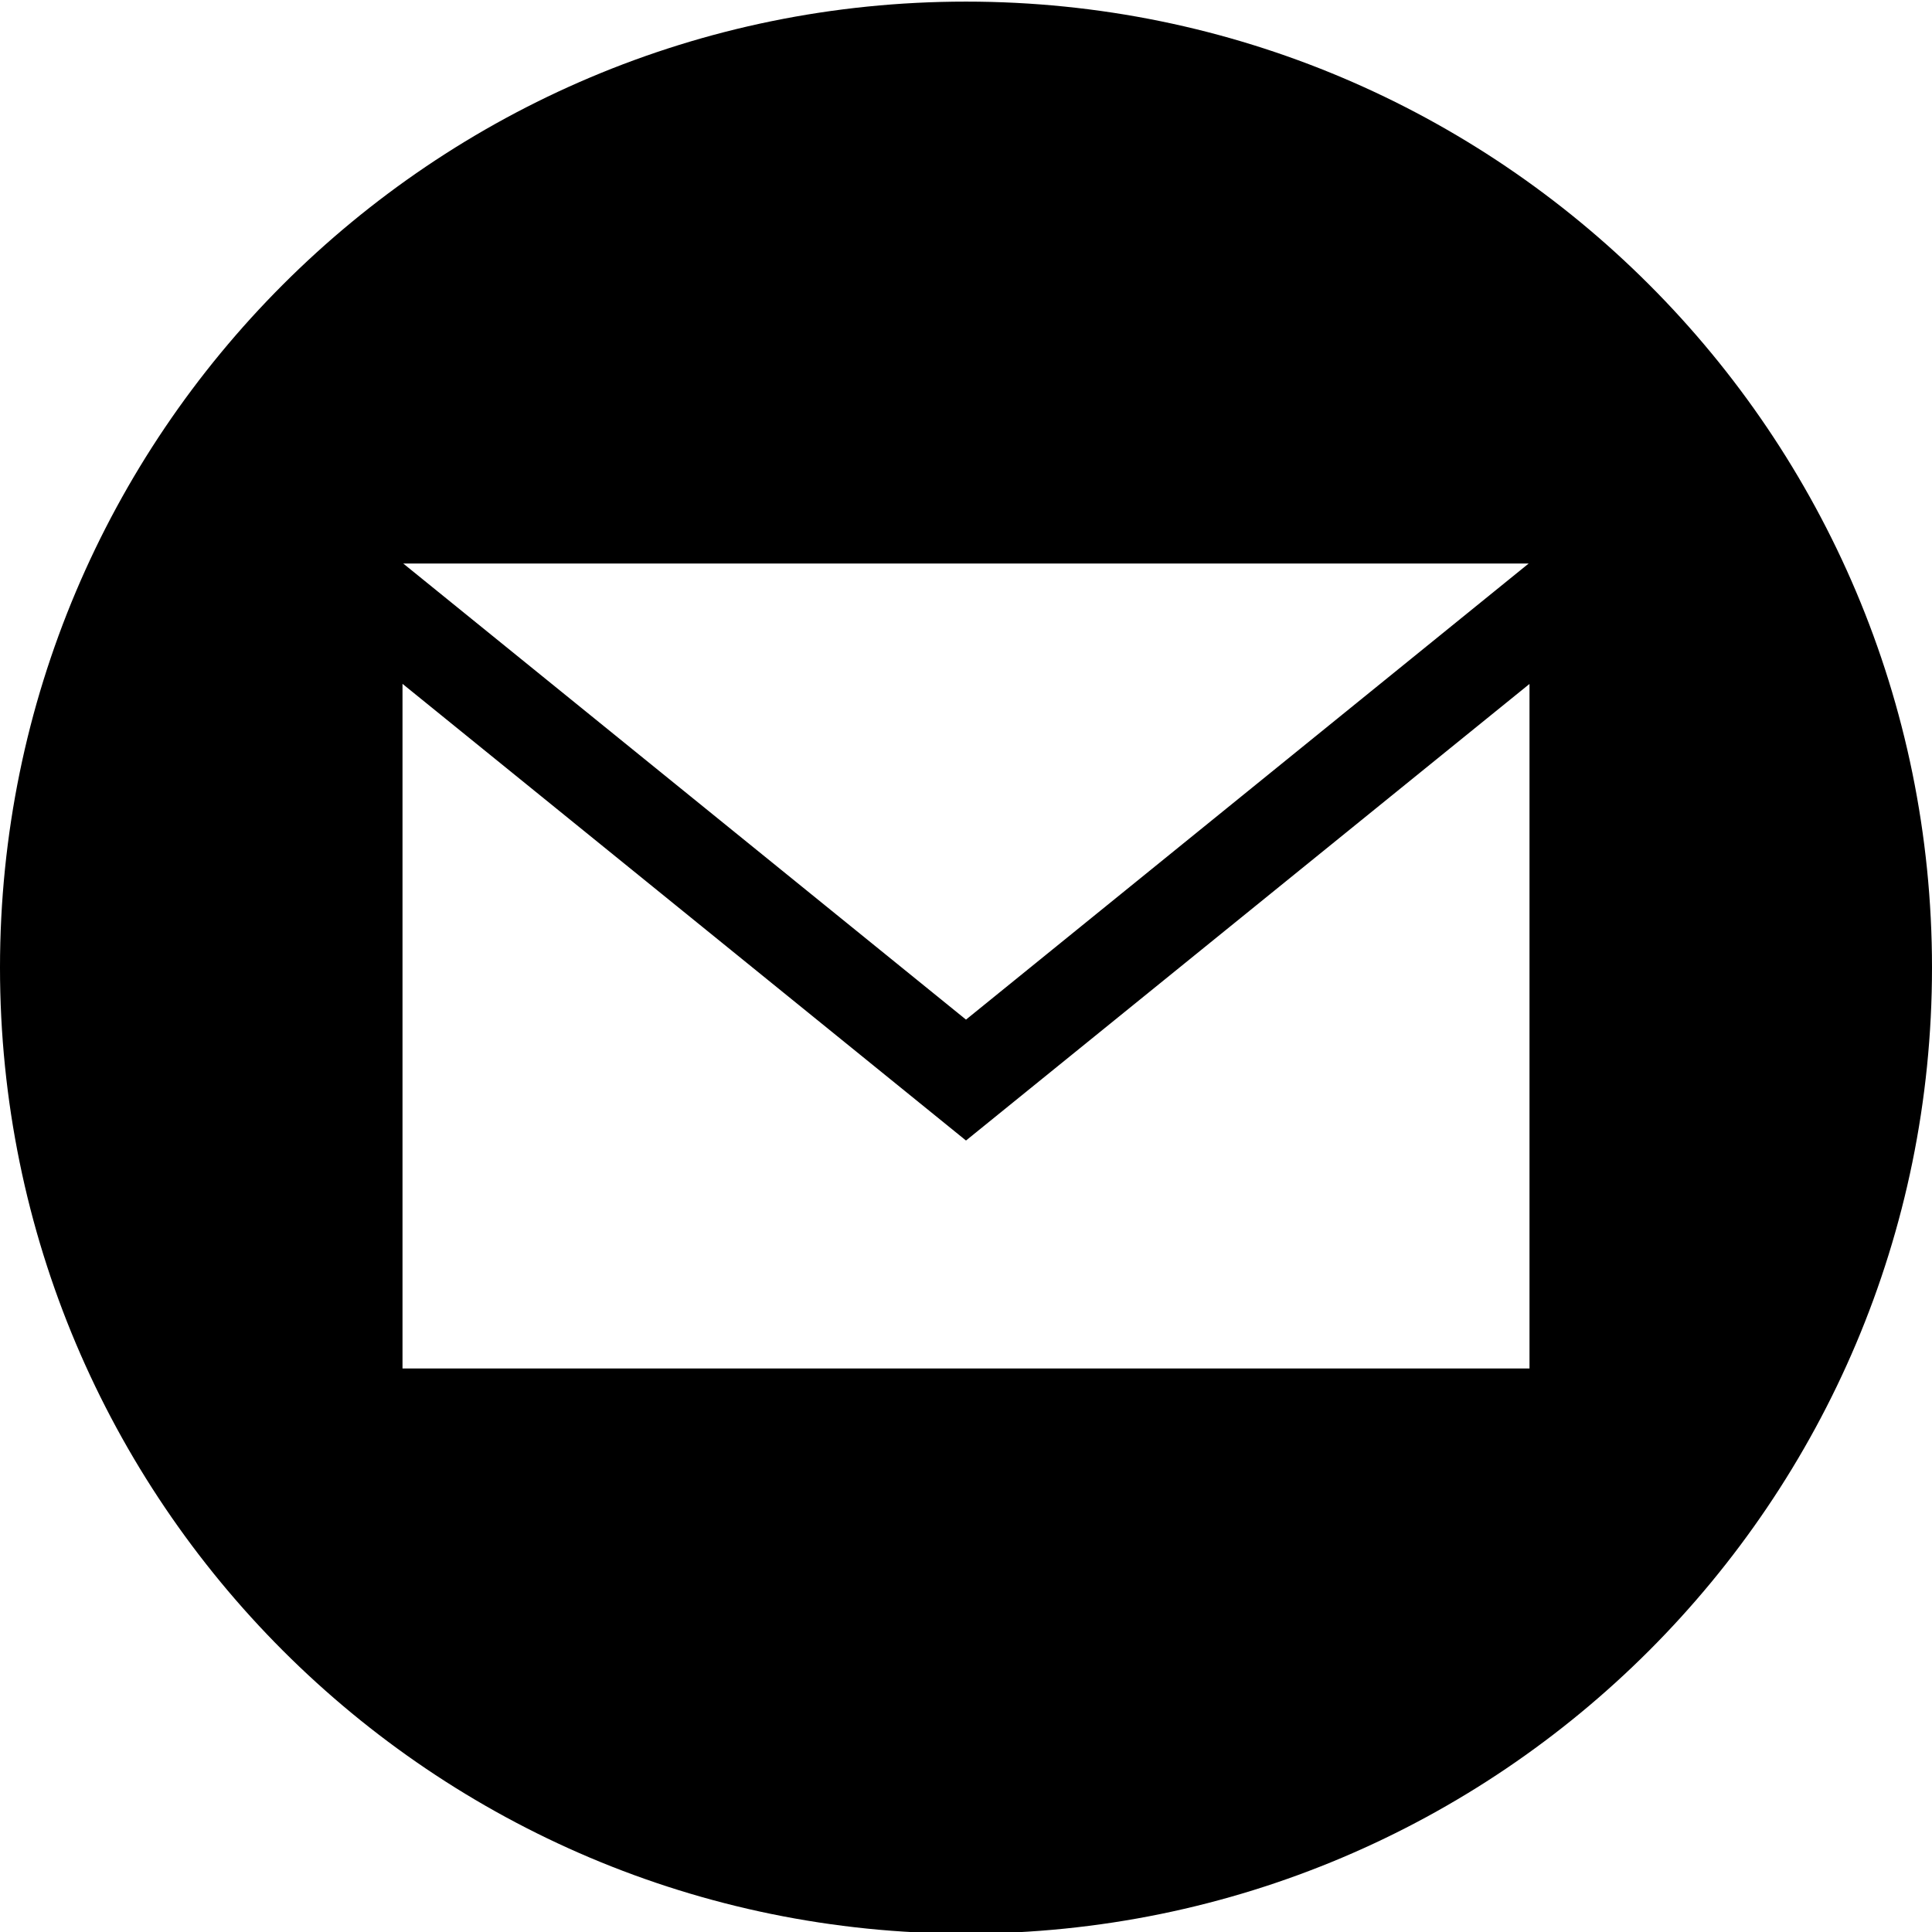
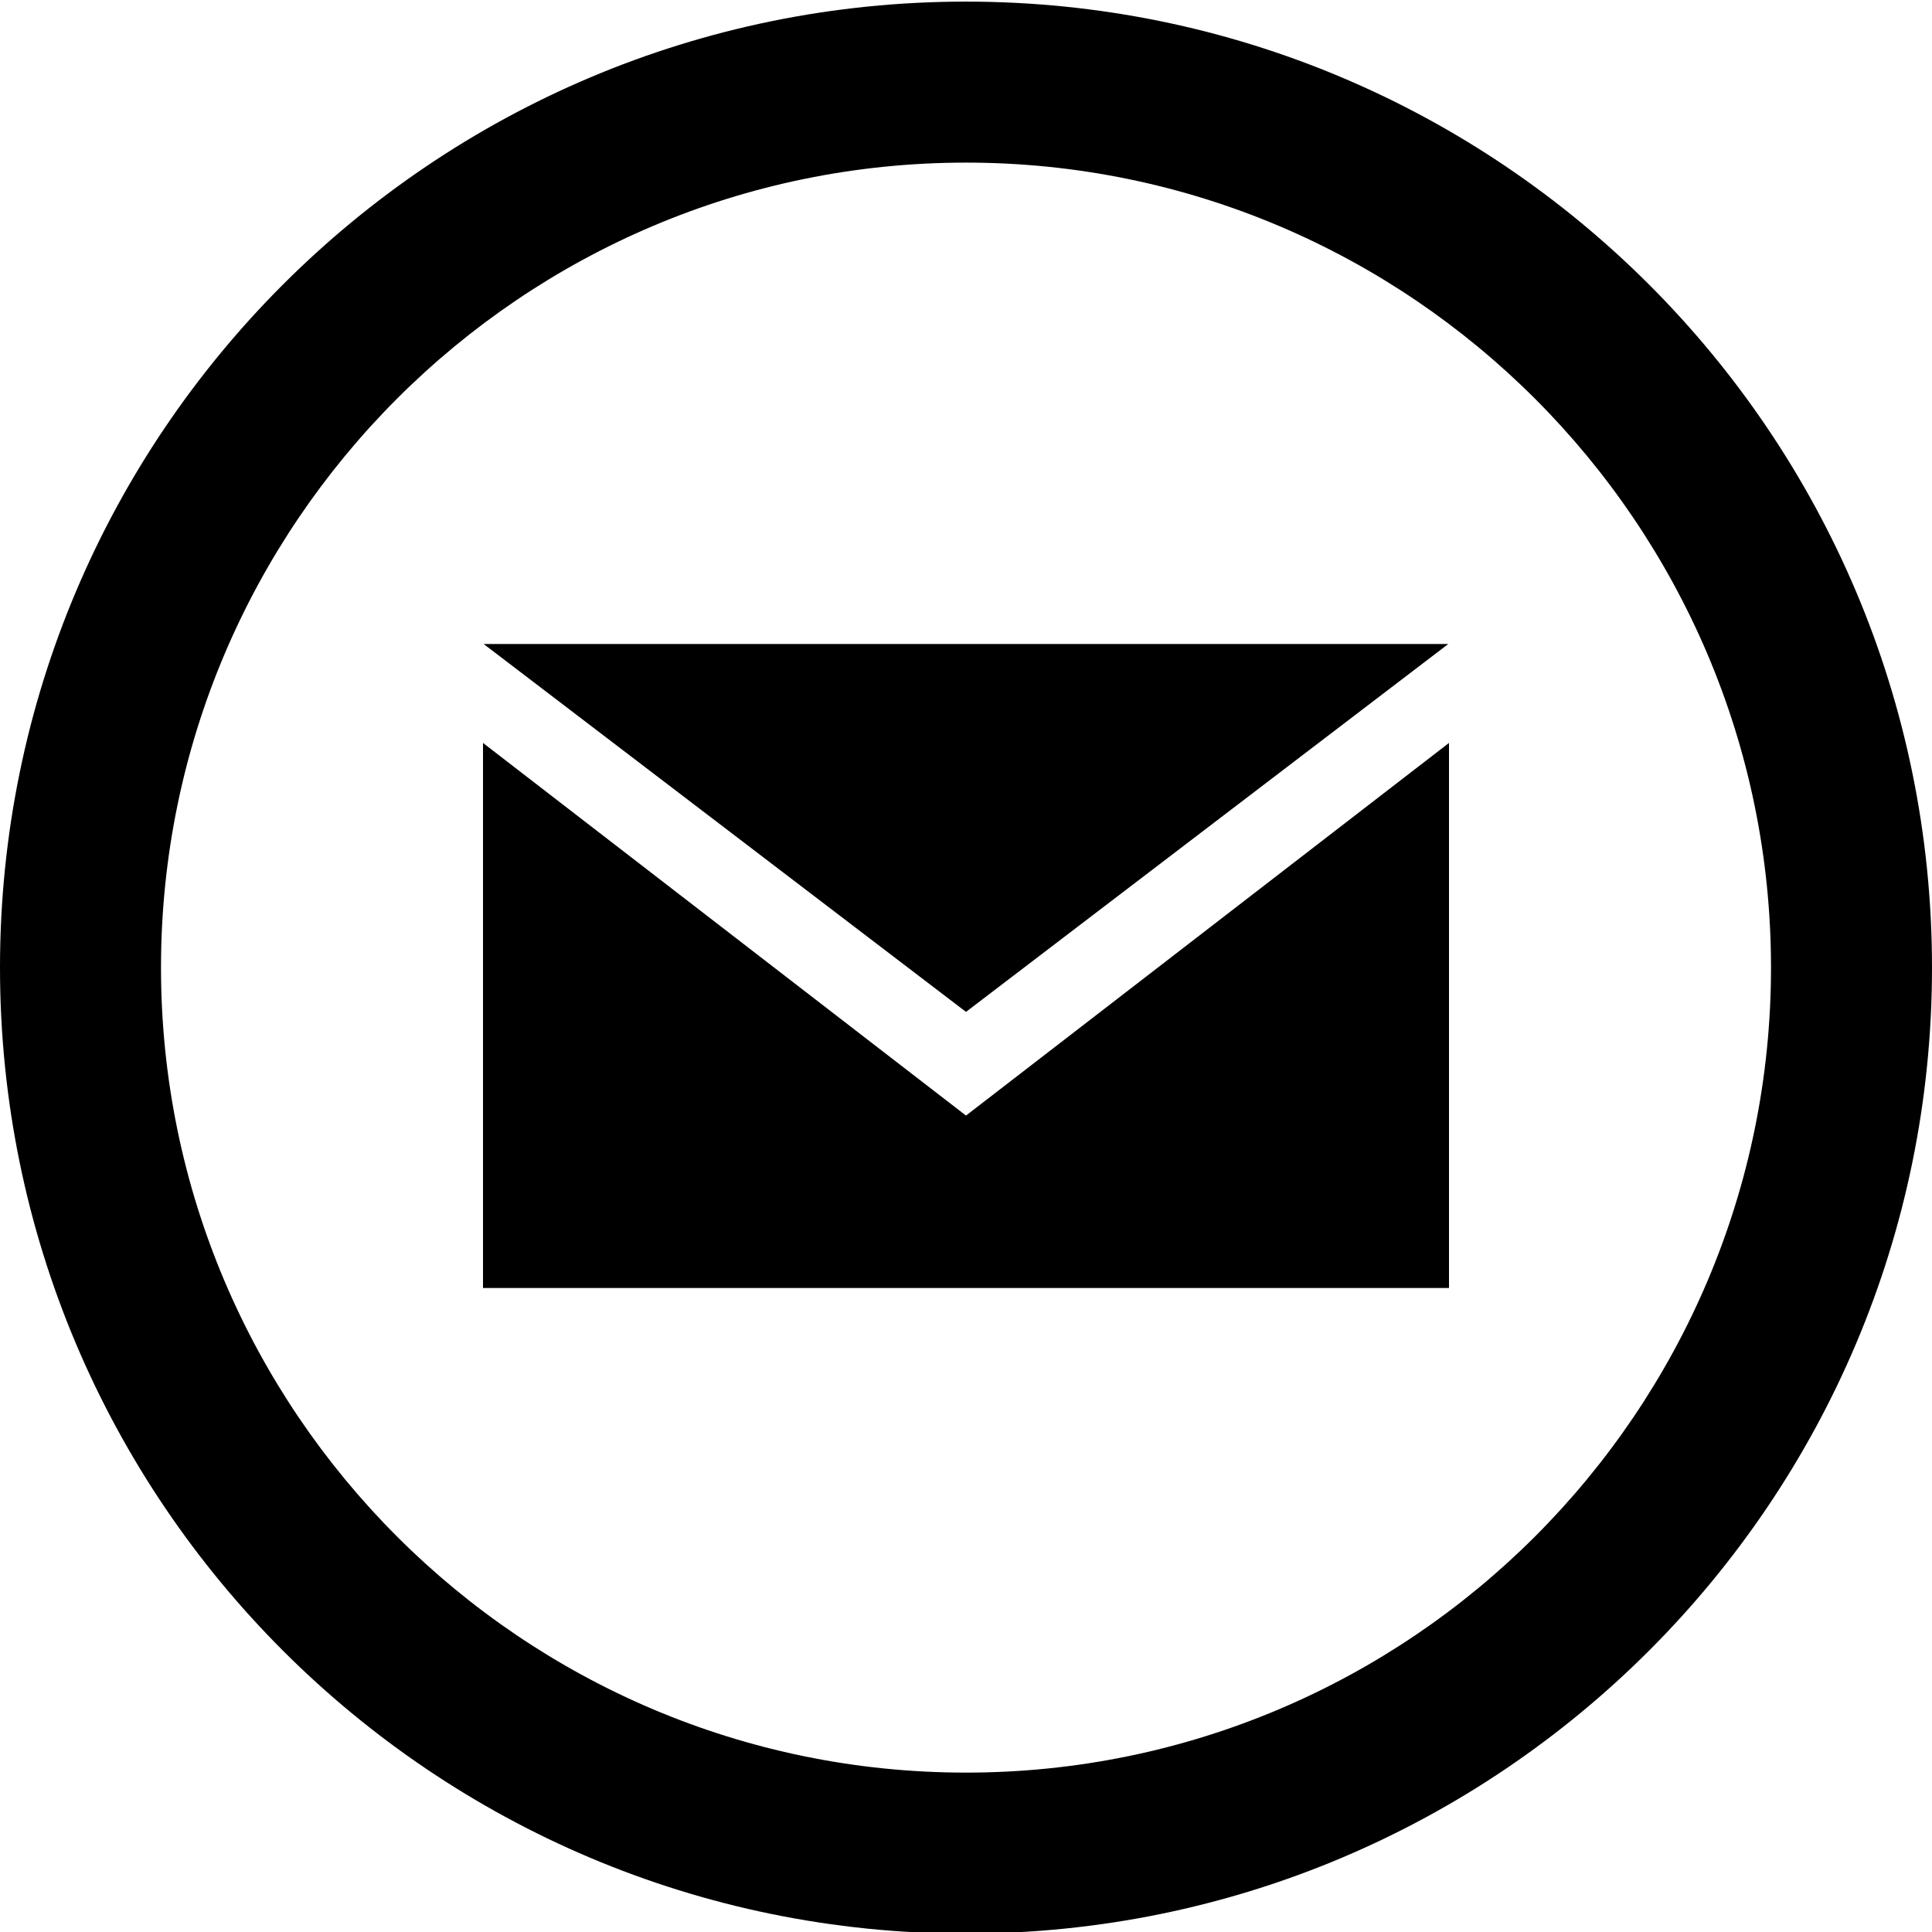
<svg xmlns="http://www.w3.org/2000/svg" width="24" height="24" viewBox="0 0 24 24">
-   <path d="M12 .02c-6.627 0-12 5.373-12 12s5.373 12 12 12 12-5.373 12-12-5.373-12-12-12zm6.99 6.98l-6.99 5.666-6.991-5.666h13.981zm.01 10h-14v-8.505l7 5.673 7-5.672v8.504z" />
+   <path d="M12 2.02c5.514 0 10 4.486 10 10s-4.486 10-10 10-10-4.486-10-10 4.486-10 10-10zm0-2c-6.627 0-12 5.373-12 12s5.373 12 12 12 12-5.373 12-12-5.373-12-12-12zm0 12.55l-5.992-4.57h11.983l-5.991 4.57zm0 1.288l-6-4.629v6.771h12v-6.771l-6 4.629z" />
</svg>
